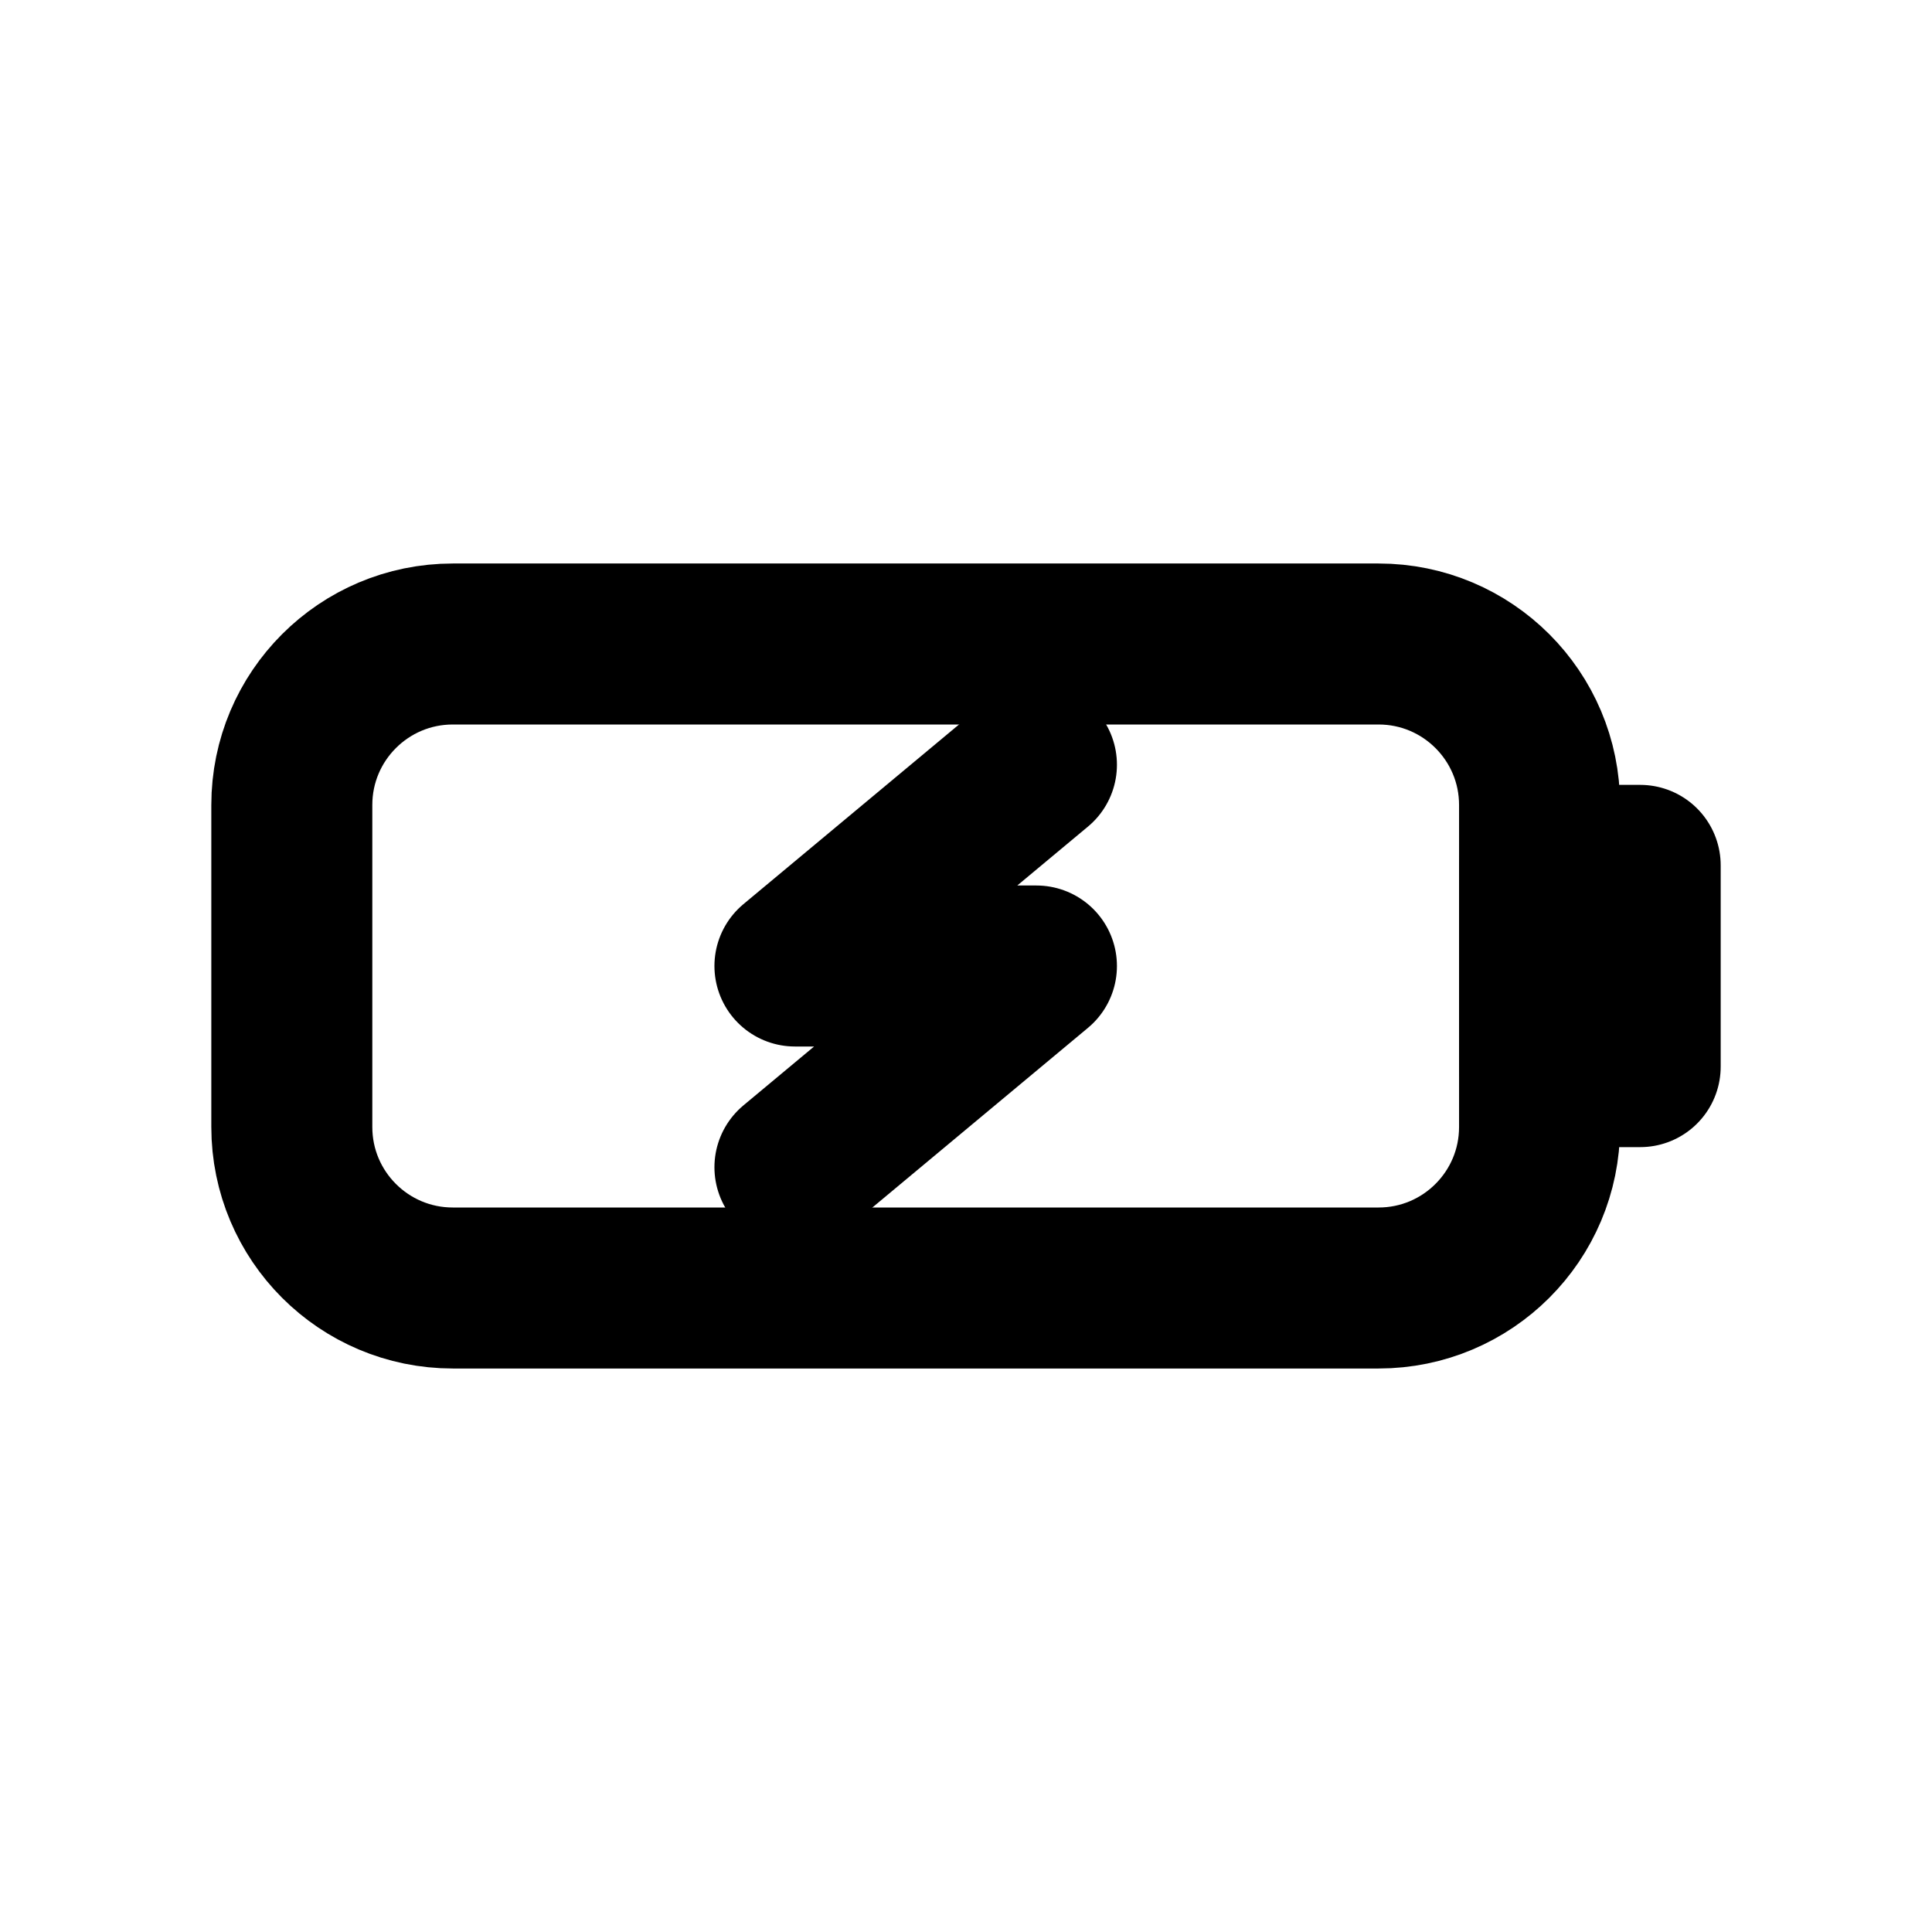
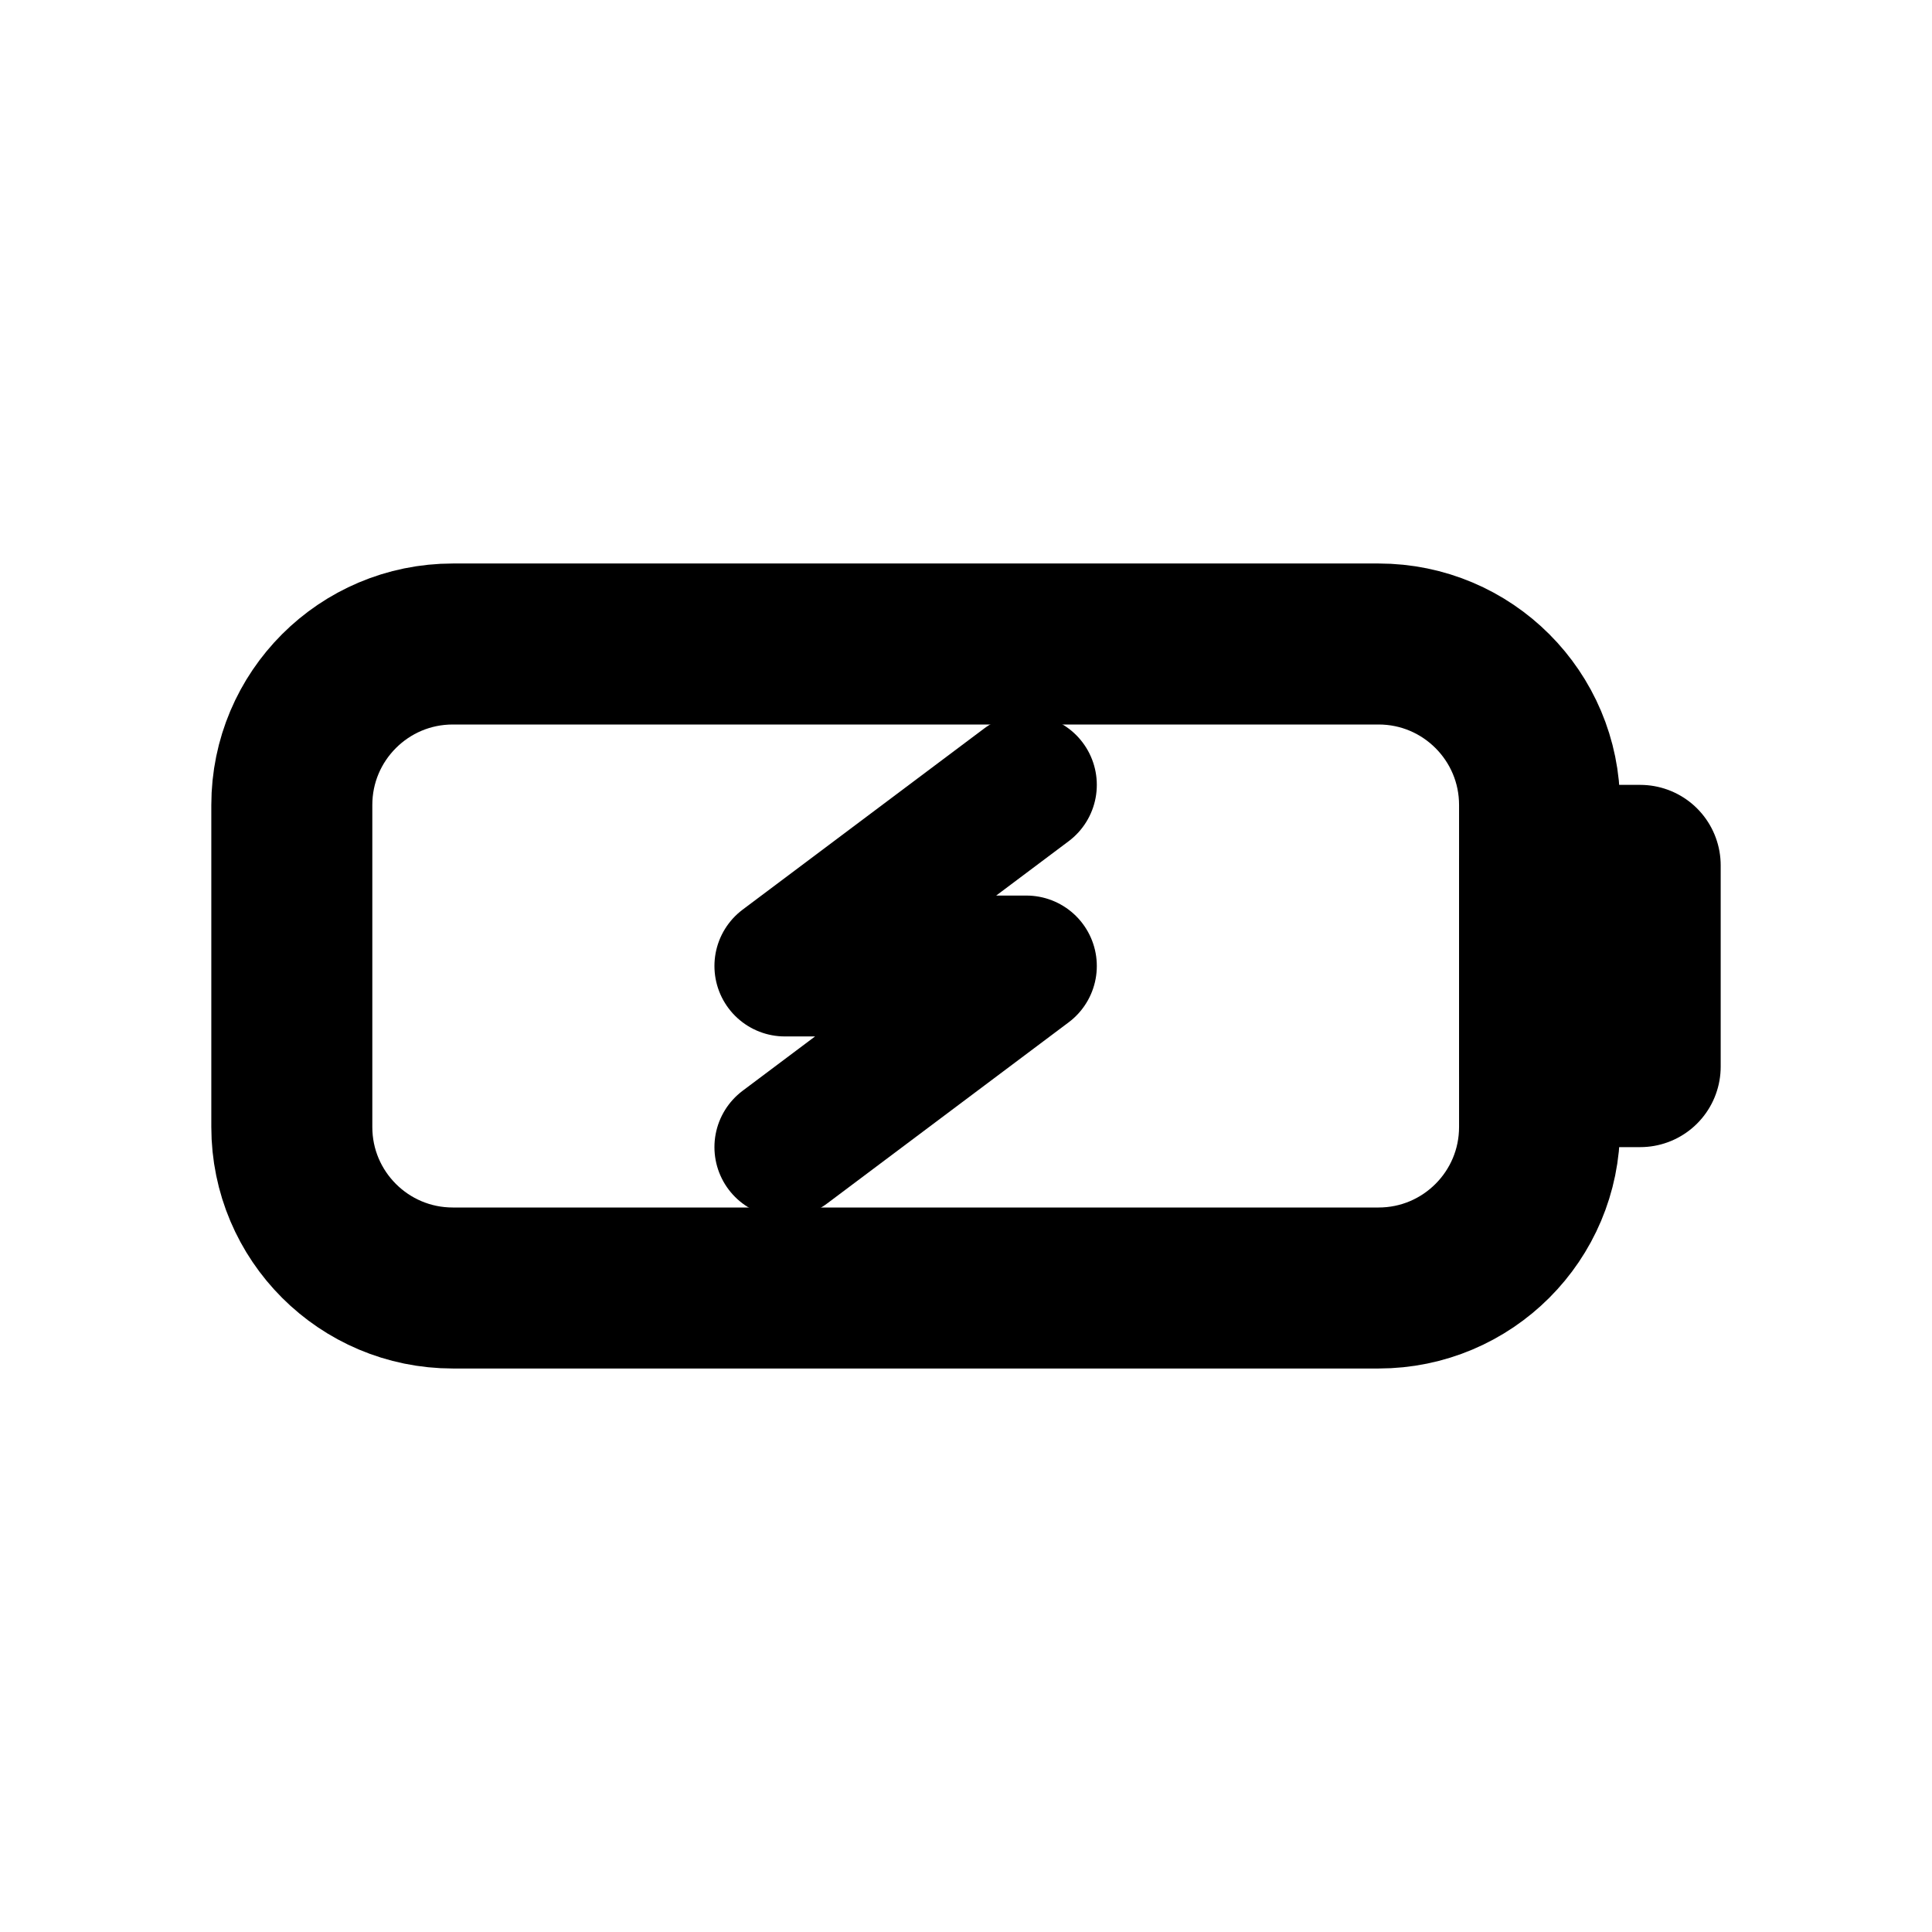
<svg xmlns="http://www.w3.org/2000/svg" width="24" height="24" viewBox="0 0 24 24" fill="none" stroke="currentColor" stroke-width="2" stroke-linecap="round" stroke-linejoin="round">
  <rect x="3.625" y="8" width="15.5" height="8" rx="2" />
  <path d="M19.125 10.75h1.25v2.5h-1.25z" fill="currentColor" />
-   <path d="M12.875 9.5 9.875 12h3l-3 2.5" />
+   <path d="M12.75 9.75 9.75 12h3l-3 2.25" stroke-width="1.75" />
</svg>
